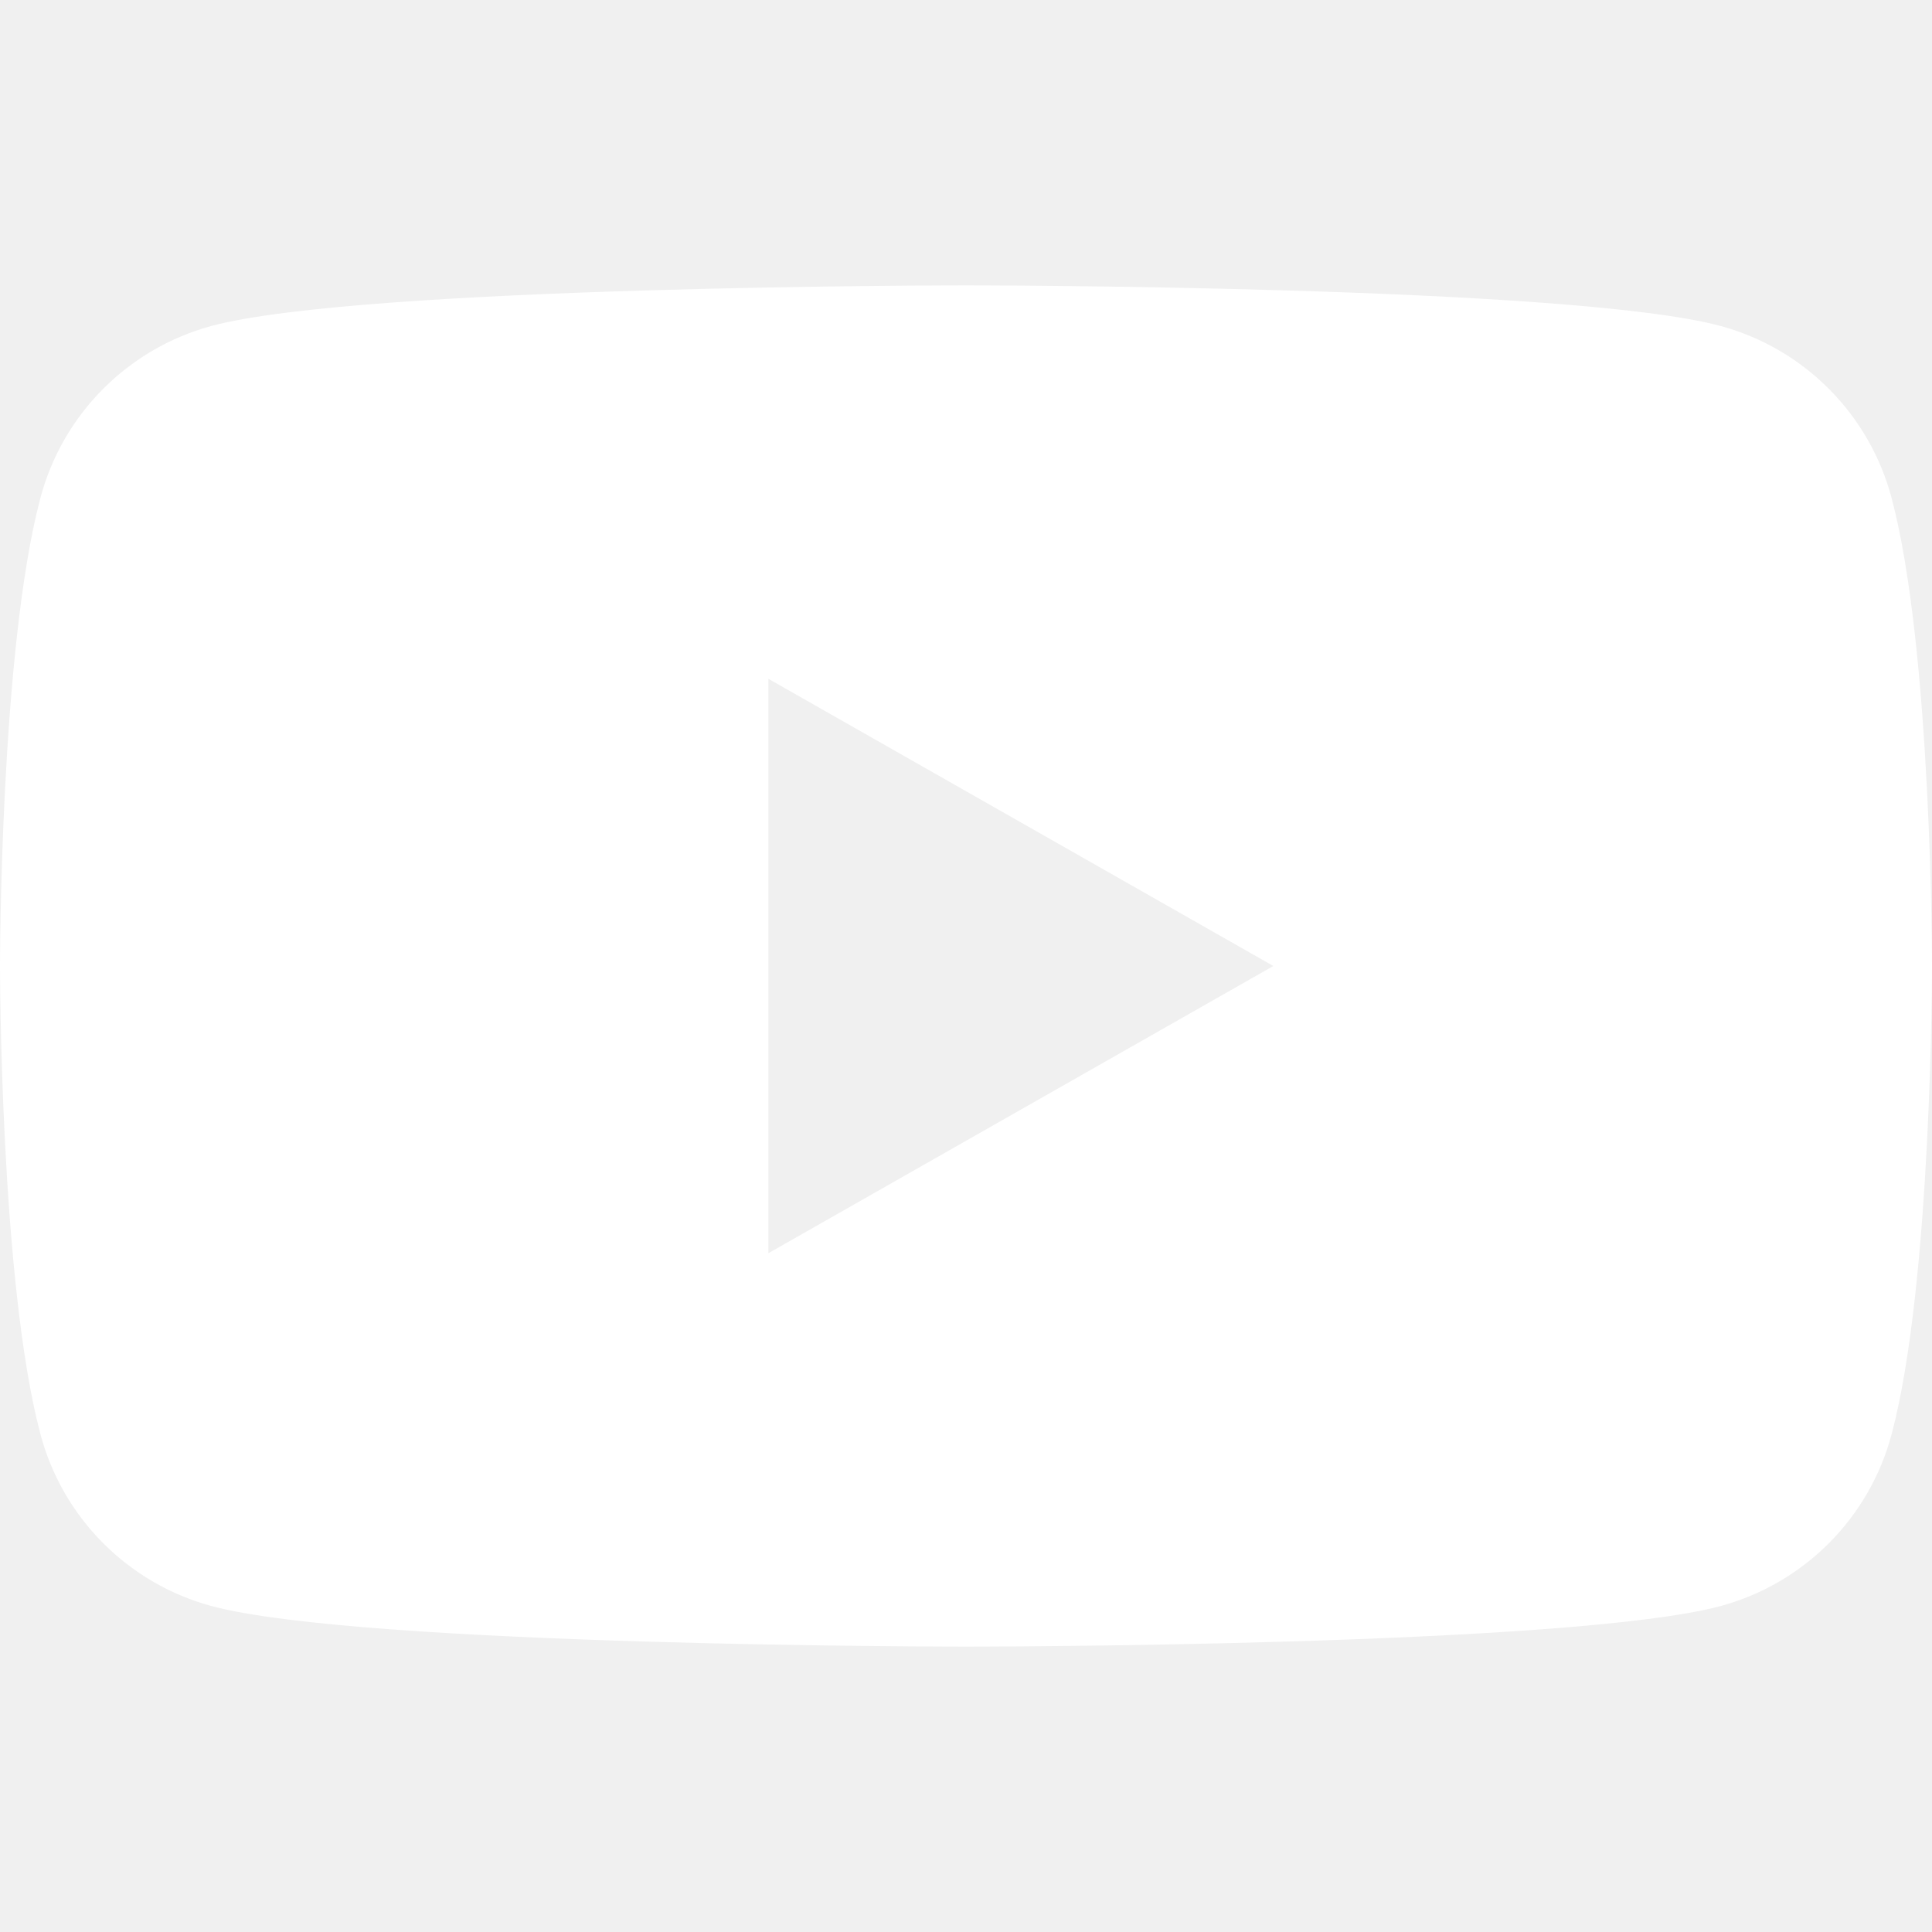
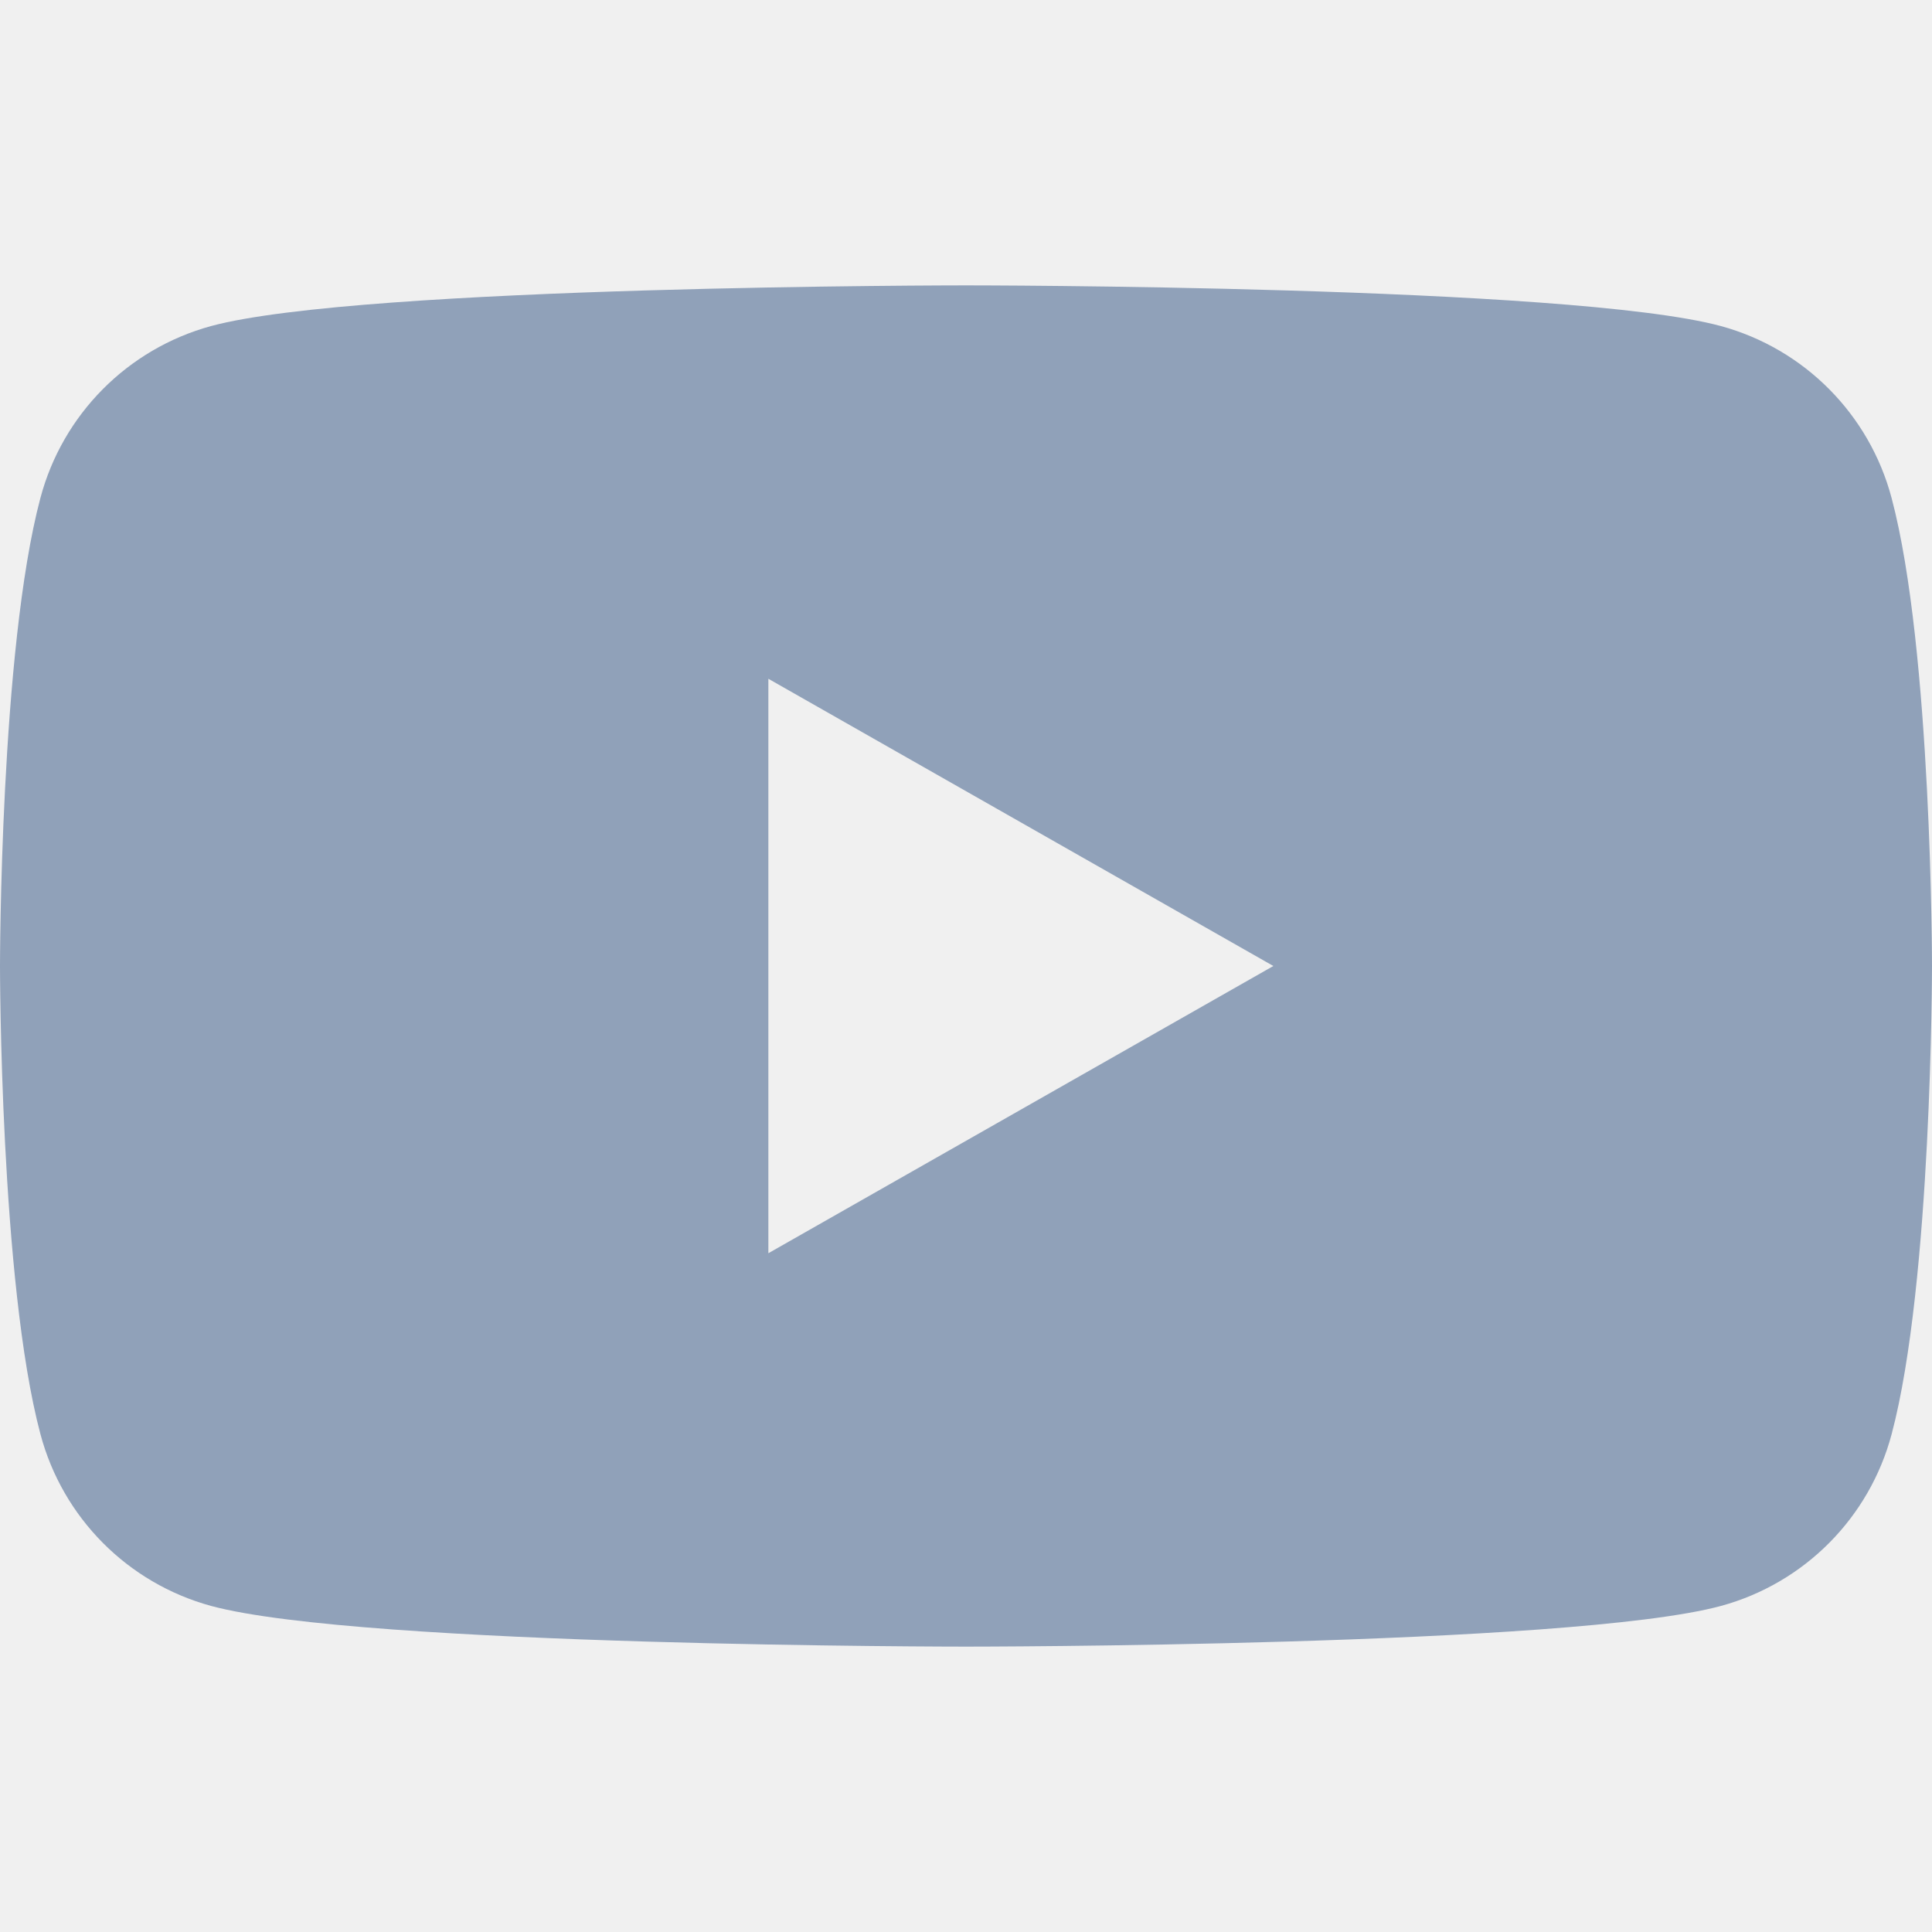
- <svg xmlns="http://www.w3.org/2000/svg" role="img" viewBox="0 0 24 24" fill="white">
+ <svg xmlns="http://www.w3.org/2000/svg" role="img" viewBox="0 0 24 24" fill="#90a1b9">
  <path d="M23.498 6.186a3.016 3.016 0 0 0-2.122-2.136C19.505 3.545 12 3.545 12 3.545s-7.505 0-9.377.505A3.017 3.017 0 0 0 .502 6.186C0 8.07 0 12 0 12s0 3.93.502 5.814a3.016 3.016 0 0 0 2.122 2.136c1.871.505 9.376.505 9.376.505s7.505 0 9.377-.505a3.015 3.015 0 0 0 2.122-2.136C24 15.93 24 12 24 12s0-3.93-.502-5.814zM9.545 15.568V8.432L15.818 12l-6.273 3.568z" />
</svg>
